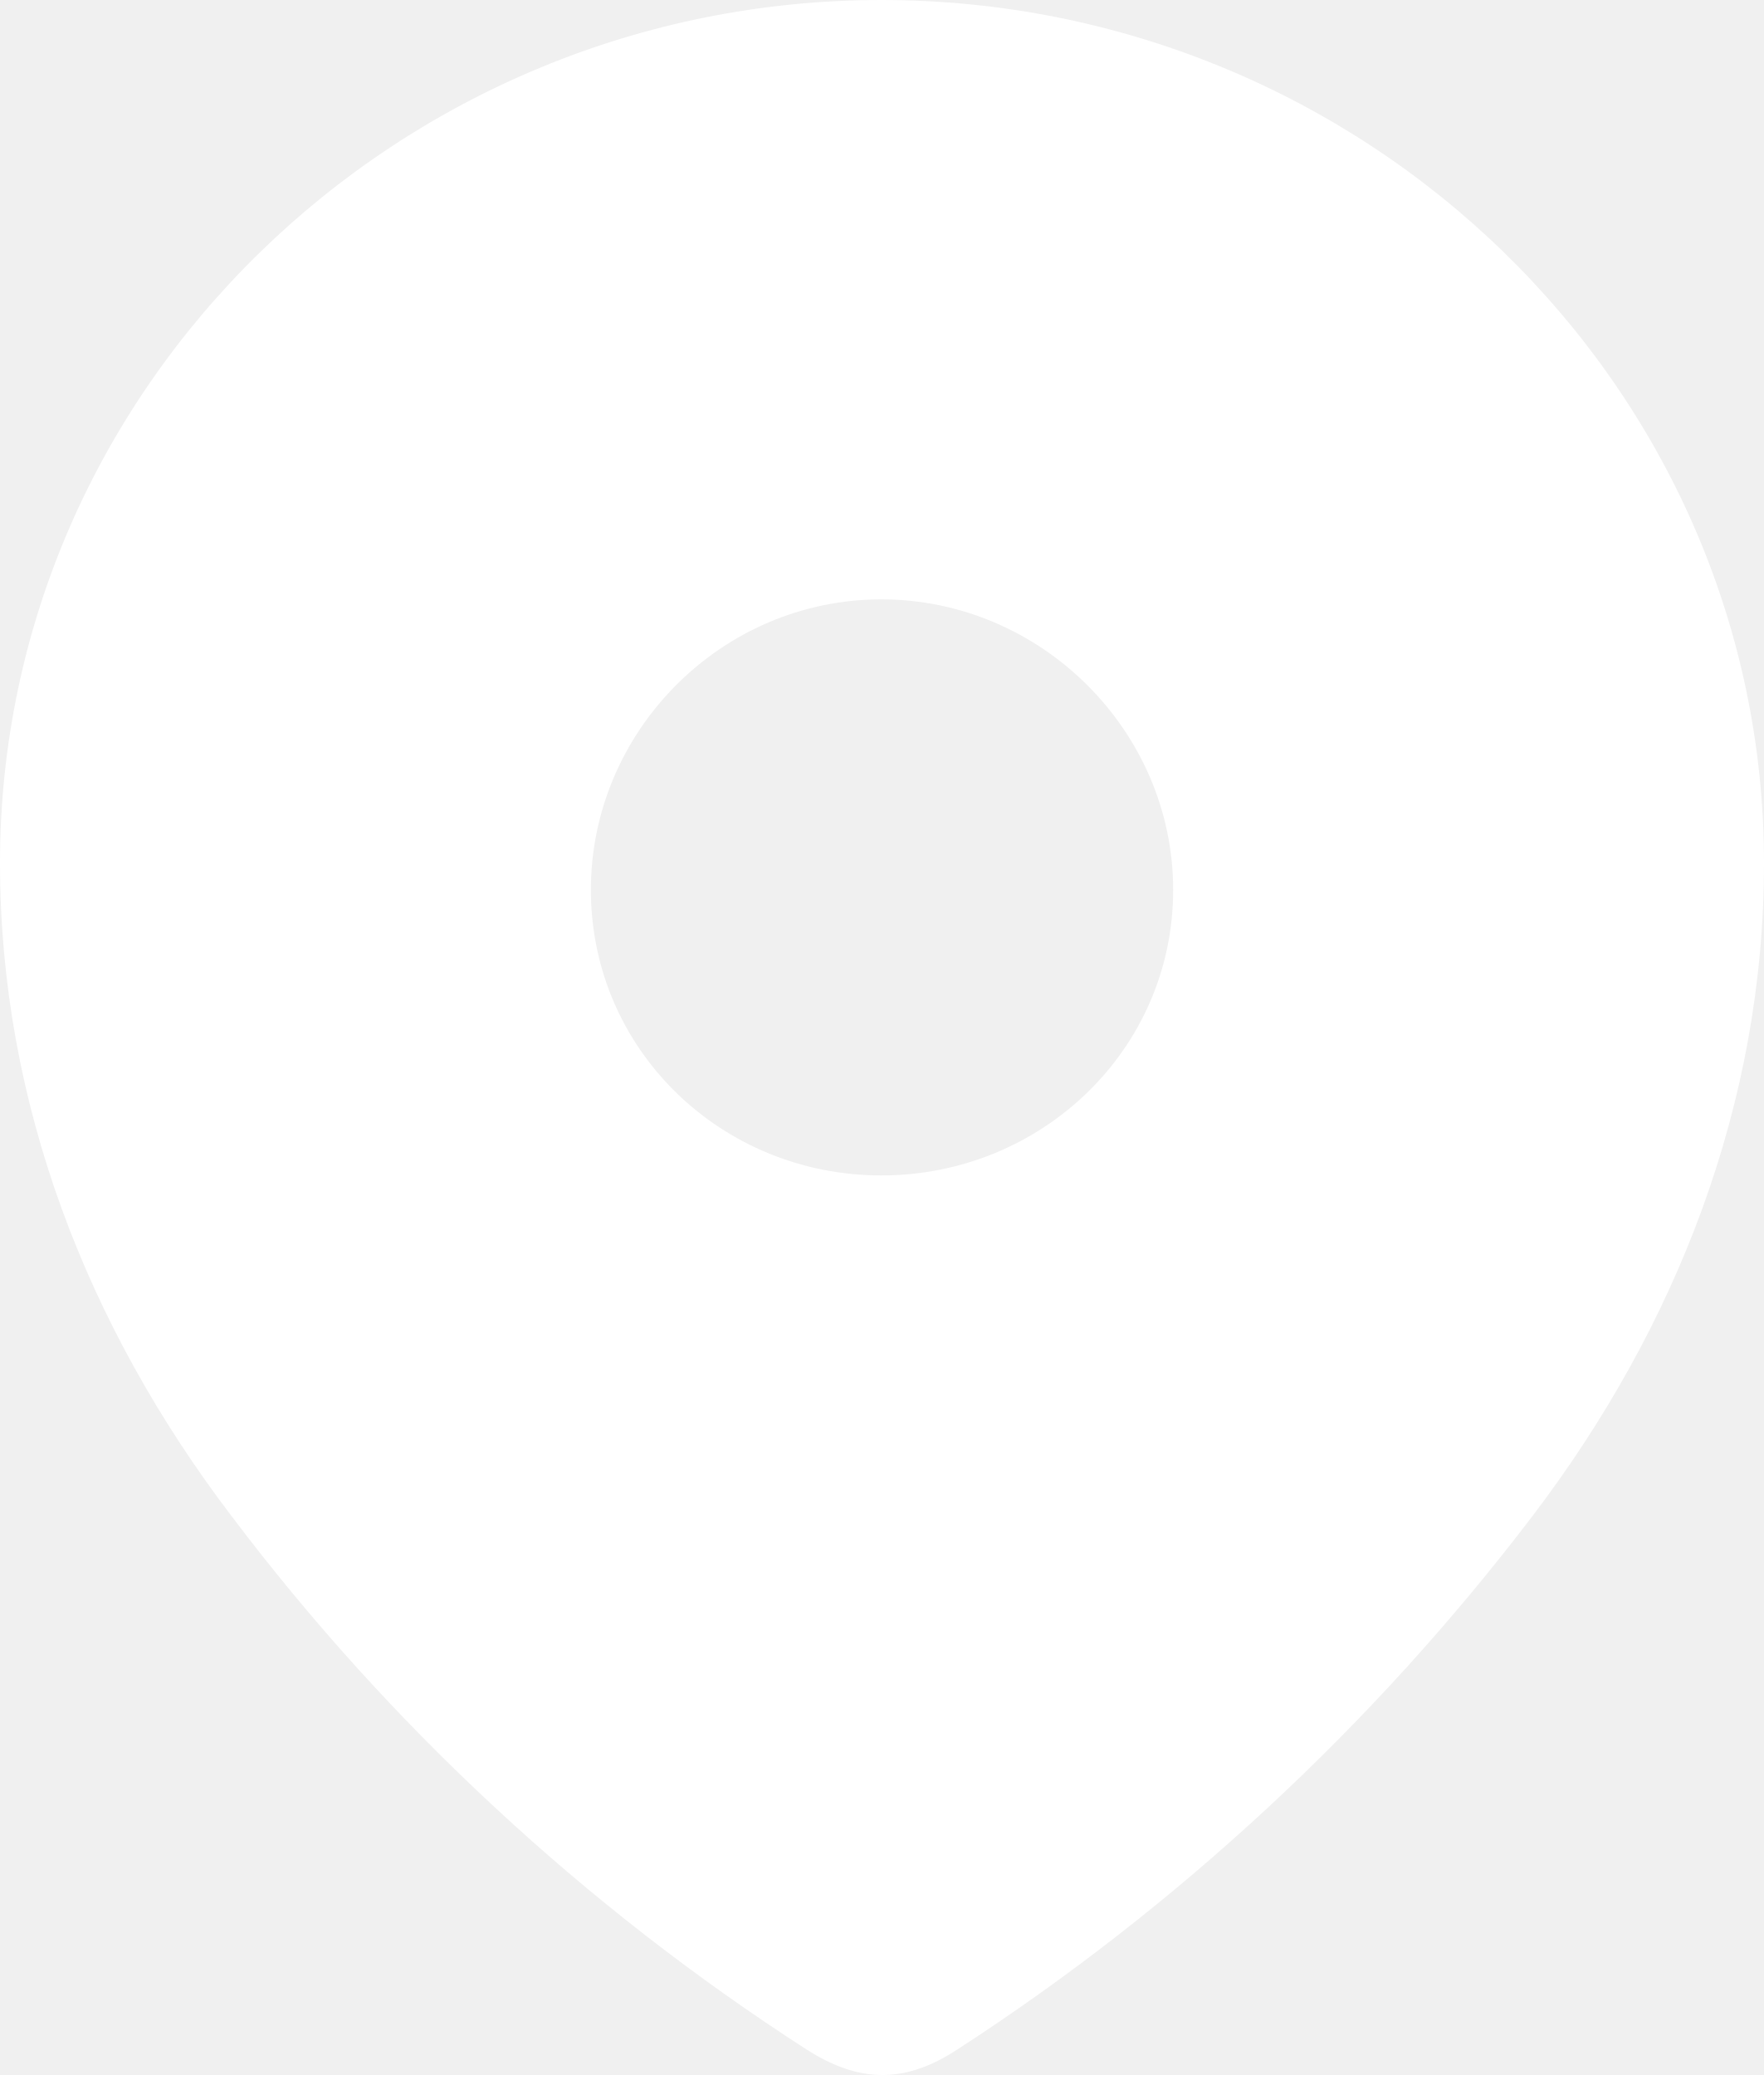
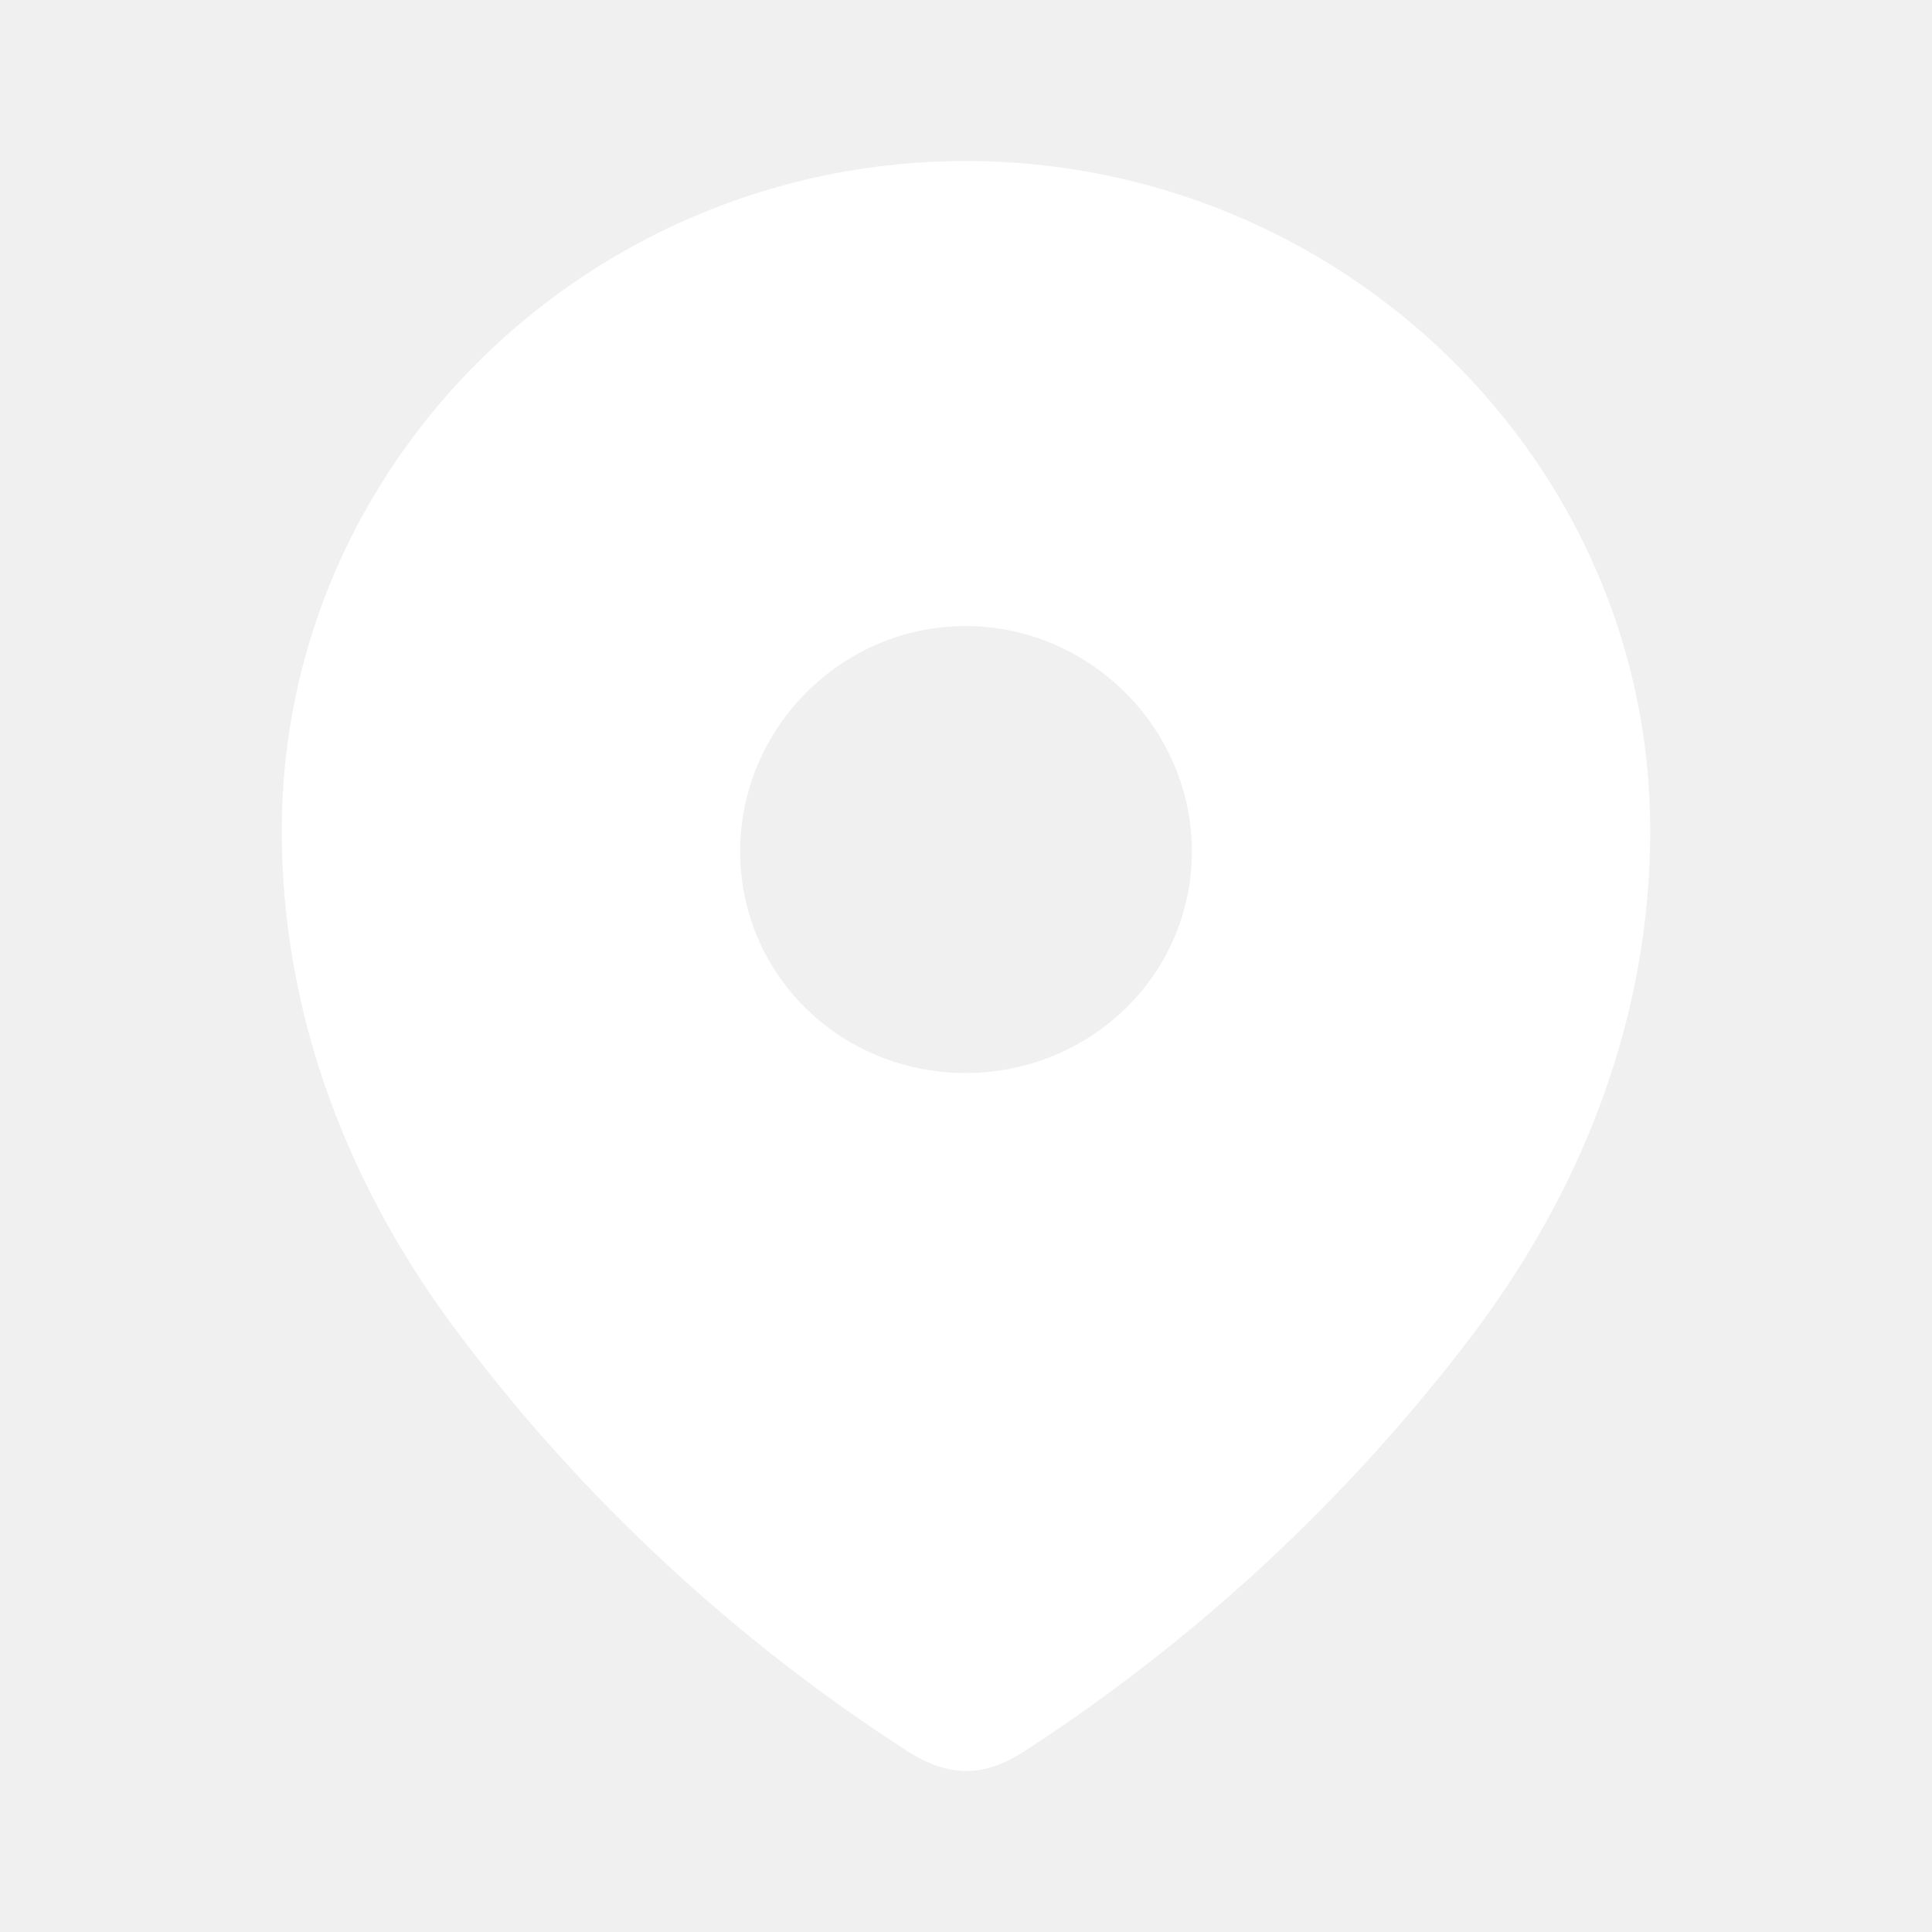
- <svg xmlns="http://www.w3.org/2000/svg" width="34" height="40" viewBox="0 0 34 40" fill="none">
-   <path fill-rule="evenodd" clip-rule="evenodd" d="M0 16.636C0 7.436 7.688 0 16.987 0C26.312 0 34 7.436 34 16.636C34 21.271 32.314 25.575 29.539 29.223C26.478 33.247 22.704 36.753 18.457 39.505C17.485 40.141 16.608 40.189 15.541 39.505C11.27 36.753 7.496 33.247 4.461 29.223C1.684 25.575 0 21.271 0 16.636ZM11.389 17.154C11.389 20.235 13.903 22.659 16.987 22.659C20.072 22.659 22.612 20.235 22.612 17.154C22.612 14.096 20.072 11.554 16.987 11.554C13.903 11.554 11.389 14.096 11.389 17.154Z" fill="white" />
+ <svg xmlns="http://www.w3.org/2000/svg" width="48" height="48" viewBox="0 0 48 48" fill="none">
+   <path fill-rule="evenodd" clip-rule="evenodd" d="M7 20.636C7 11.436 14.688 4 23.987 4C33.312 4 41 11.436 41 20.636C41 25.271 39.314 29.575 36.539 33.223C33.478 37.247 29.704 40.753 25.457 43.505C24.485 44.141 23.608 44.189 22.541 43.505C18.27 40.753 14.496 37.247 11.461 33.223C8.684 29.575 7 25.271 7 20.636ZM18.389 21.154C18.389 24.235 20.903 26.659 23.987 26.659C27.072 26.659 29.612 24.235 29.612 21.154C29.612 18.096 27.072 15.554 23.987 15.554C20.903 15.554 18.389 18.096 18.389 21.154Z" fill="white" />
</svg>
